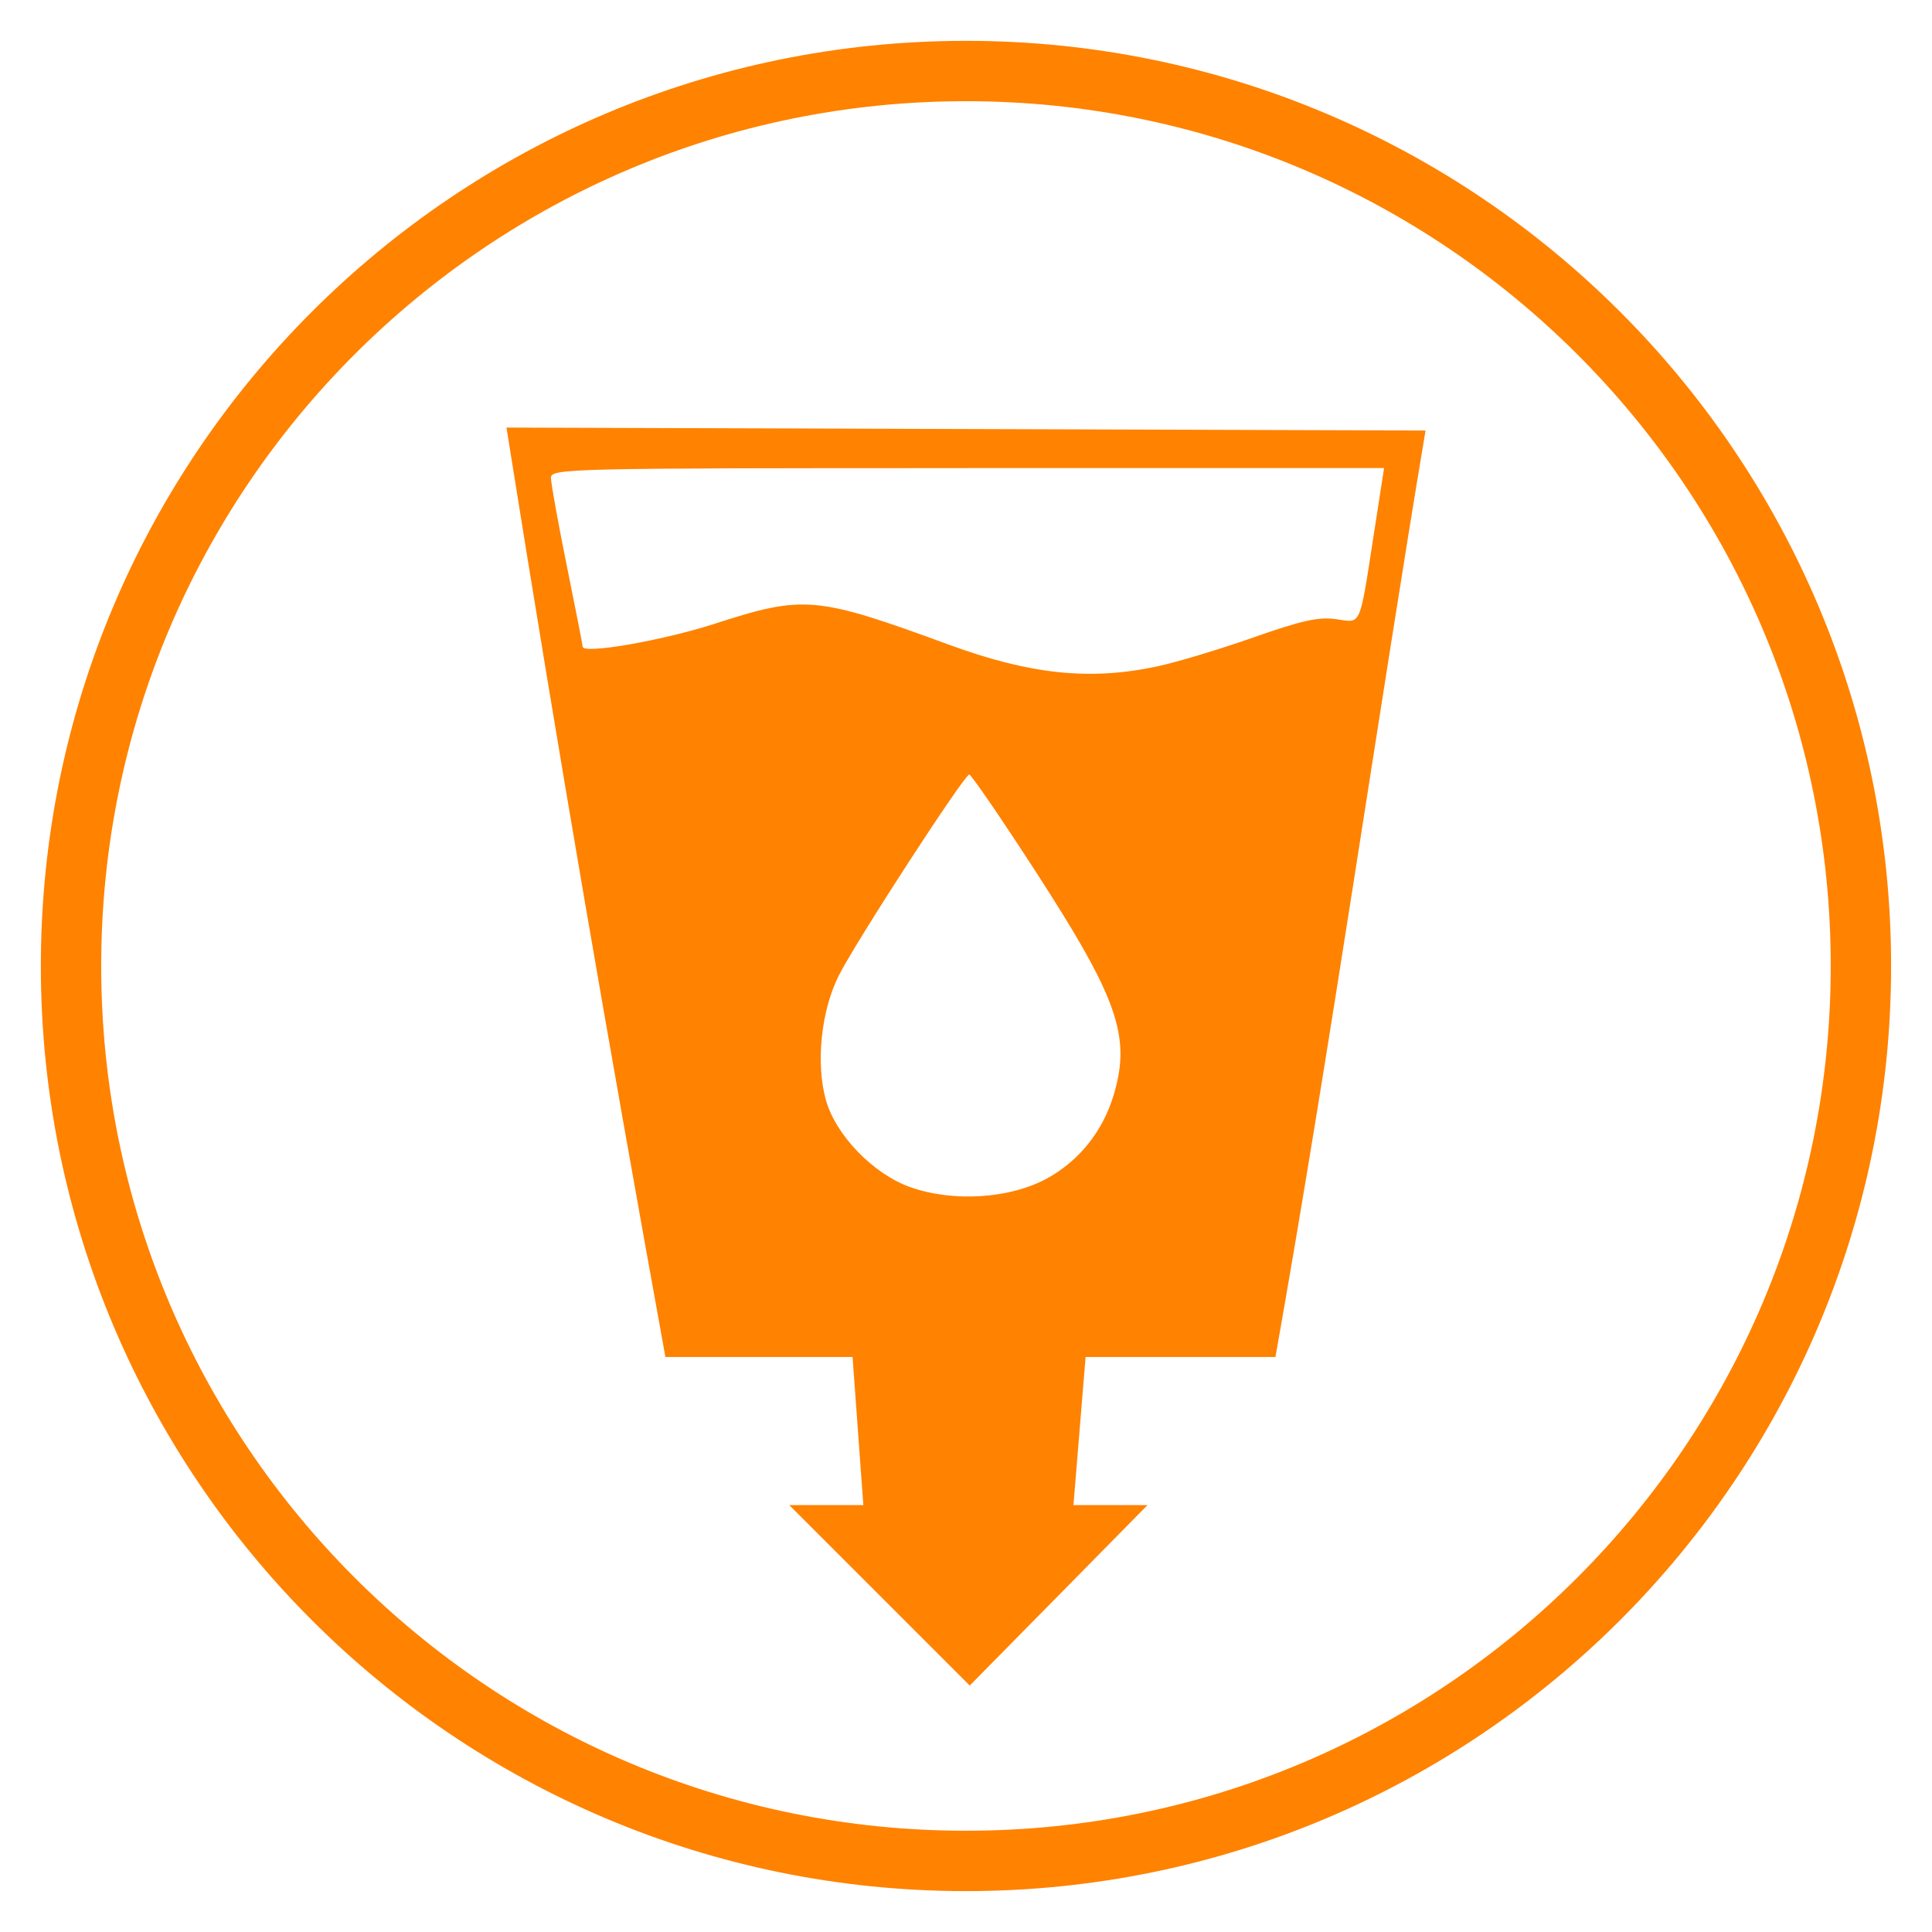
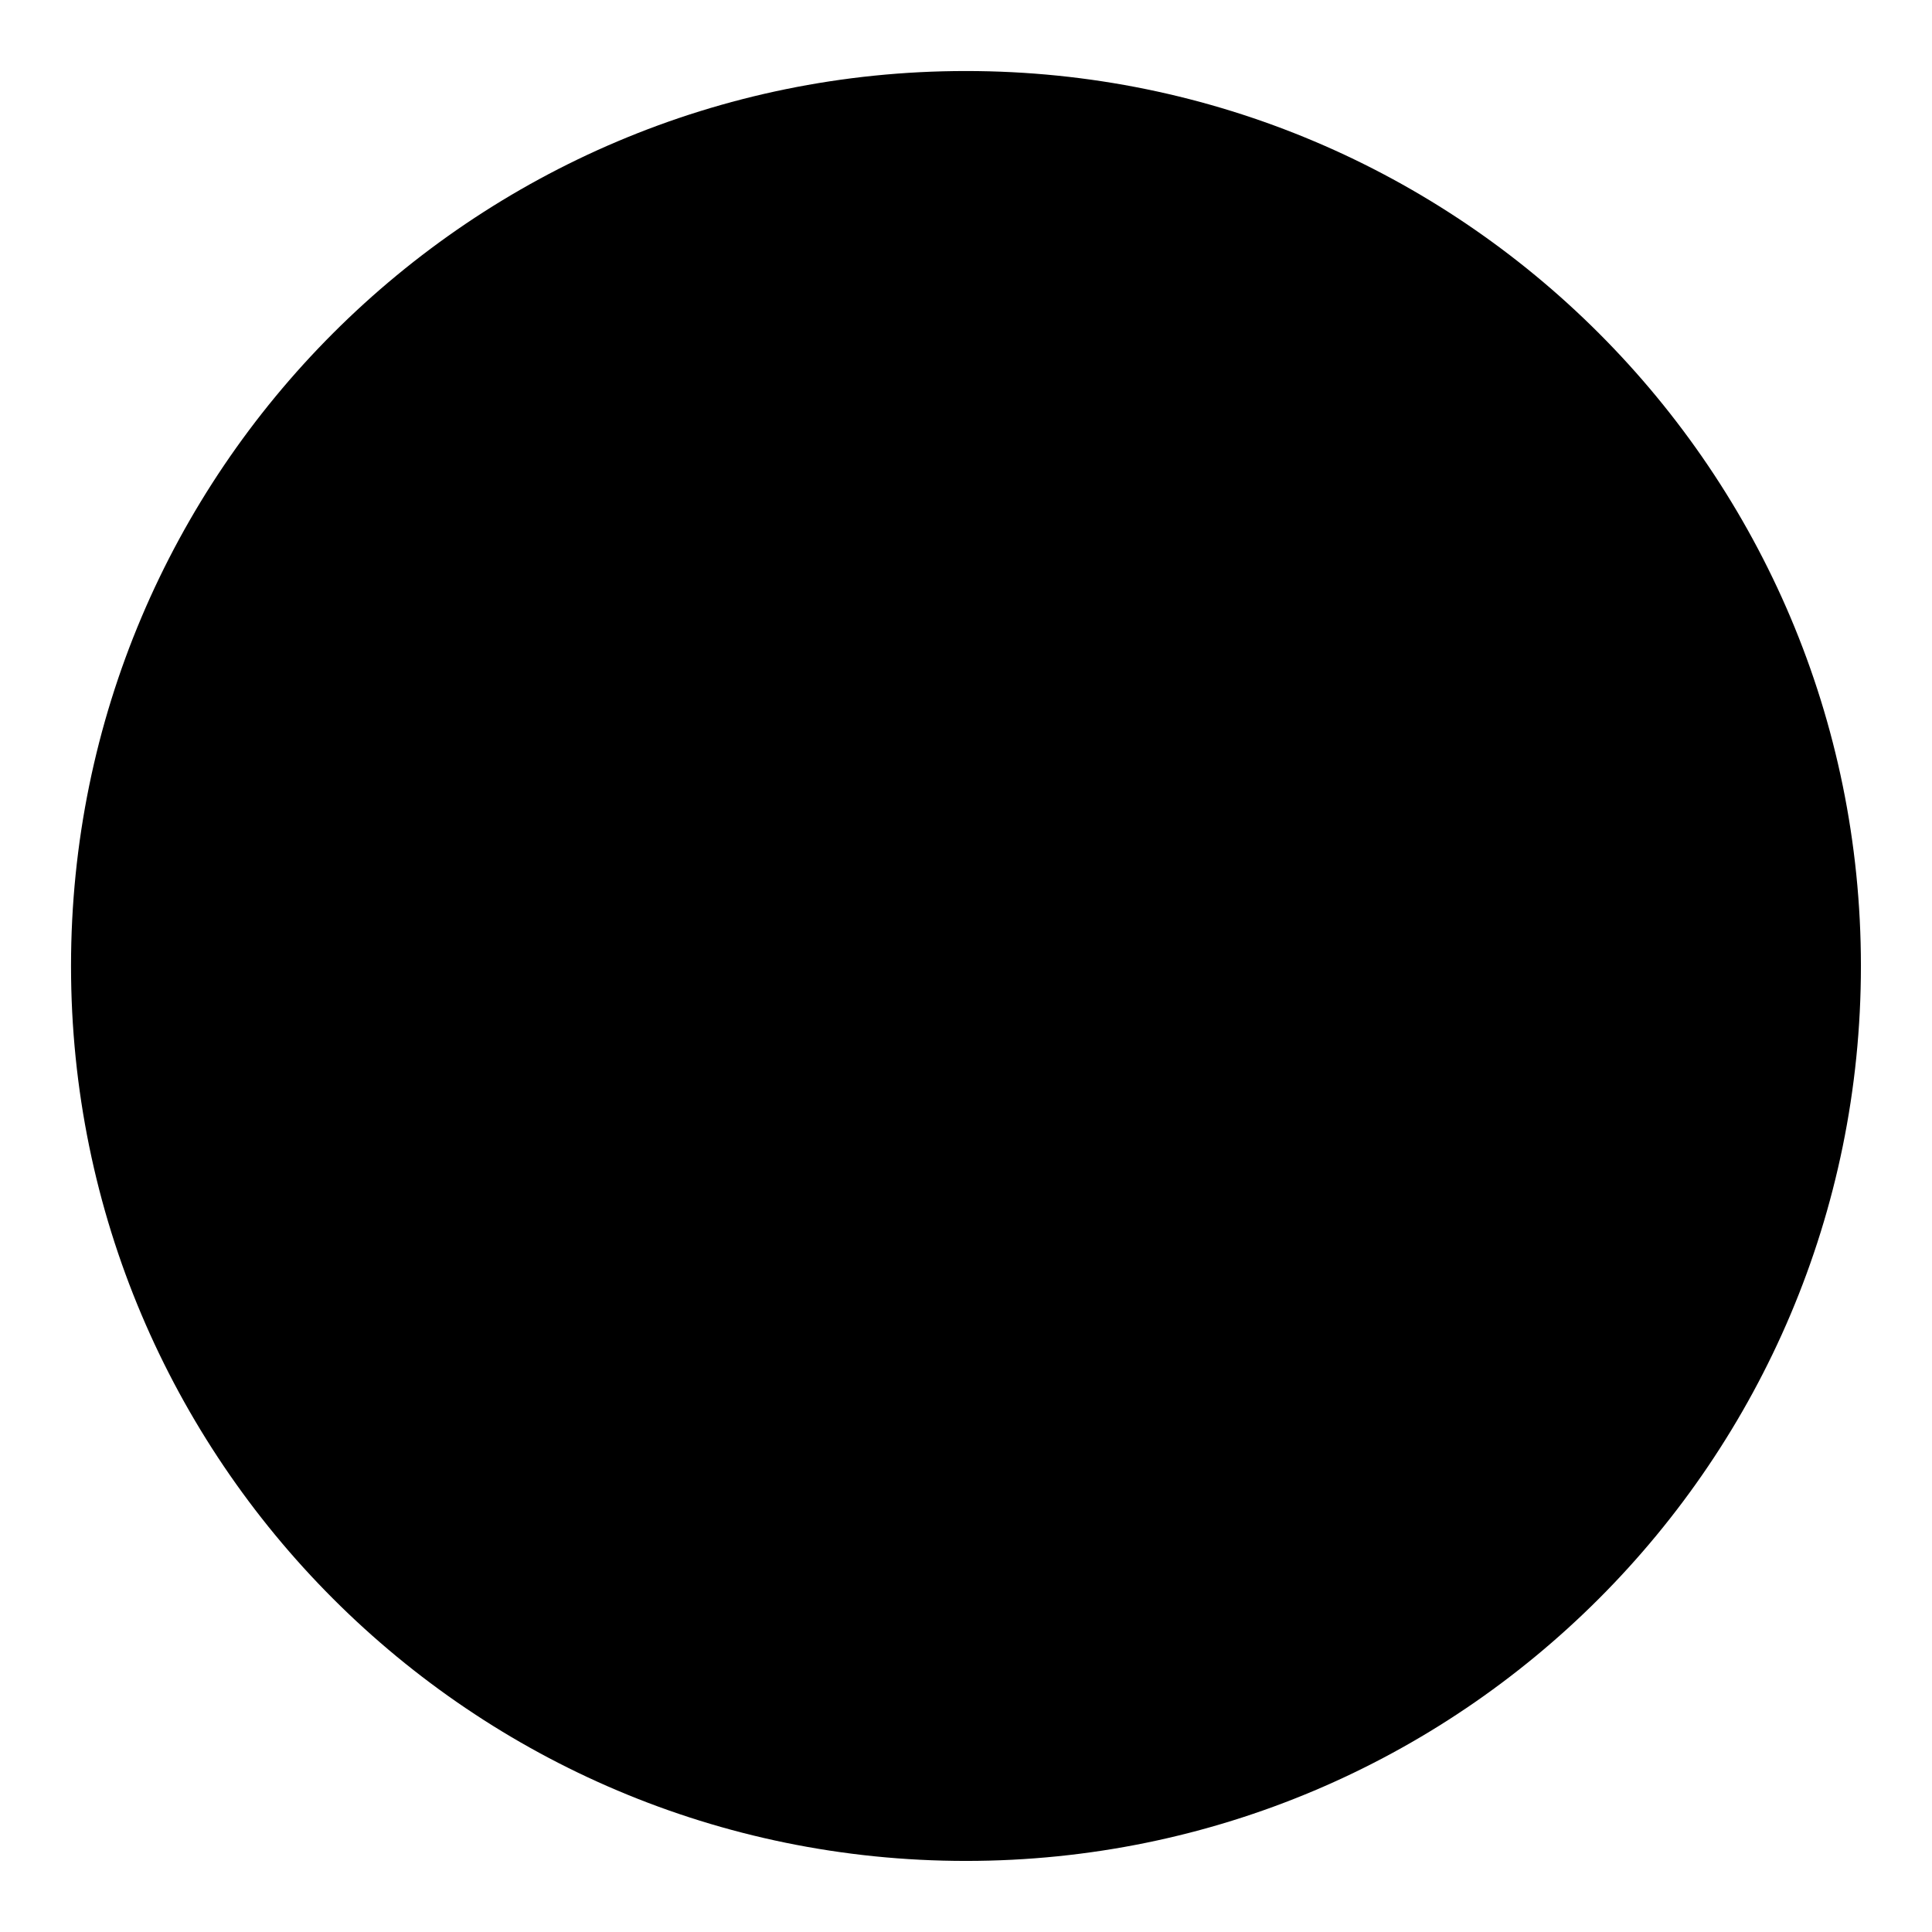
- <svg xmlns="http://www.w3.org/2000/svg" width="128" height="128" viewBox="0 0 33.867 33.867" version="1.1" id="svg8">
-   <defs id="defs2" />
-   <g id="layer1">
-     <circle style="fill:none;stroke:#ff8200;stroke-width:1.058;stroke-linecap:round;stroke-miterlimit:4;stroke-dasharray:none;stroke-opacity:1" id="path833" cx="16.933" cy="16.933" r="15.688" />
-     <path id="path2071" style="opacity:1;fill:#ff8200;fill-opacity:1;stroke-width:0.093" d="M 8.878,7.495 C 9.835,13.495 10.622,18.031 11.664,23.787 h 3.281 l 0.189,2.597 h -1.298 l 3.163,3.163 3.116,-3.163 h -1.298 l 0.213,-2.597 h 3.328 C 23.313,18.413 24.175,12.406 24.989,7.547 Z m 8.083,0.71 h 7.301 l -0.167,1.079 c -0.27,1.744 -0.223,1.634 -0.671,1.57 -0.306,-0.044 -0.602,0.021 -1.449,0.319 -0.586,0.206 -1.349,0.436 -1.696,0.51 -1.172,0.25 -2.22,0.141 -3.642,-0.381 -2.335,-0.856 -2.54,-0.875 -4.115,-0.366 -0.909,0.294 -2.308,0.536 -2.308,0.4 0,-0.025 -0.125,-0.663 -0.278,-1.417 -0.153,-0.754 -0.278,-1.449 -0.278,-1.542 0,-0.165 0.268,-0.171 7.302,-0.171 z m 0.029,5.372 c 0.034,-4.63e-4 0.555,0.759 1.157,1.689 1.447,2.233 1.681,2.899 1.378,3.92 -0.191,0.643 -0.607,1.164 -1.176,1.474 -0.65,0.354 -1.642,0.416 -2.393,0.15 -0.648,-0.23 -1.306,-0.91 -1.479,-1.529 -0.18,-0.644 -0.083,-1.57 0.229,-2.185 0.31,-0.611 2.197,-3.517 2.284,-3.518 z" />
+ <svg xmlns="http://www.w3.org/2000/svg" width="128" height="128" viewBox="0 0 33.867 33.867" version="1.1">
+   <g>
+     <circle class="sdg-circle" cx="16.933" cy="16.933" r="15.688" />
+     <path class="sdg-drawing" d="m 8.878,7.495 C 9.835,13.495 10.622,18.031 11.664,23.787 h 3.281 l 0.189,2.597 h -1.298 l 3.163,3.163 3.116,-3.163 h -1.298 l 0.213,-2.597 h 3.328 C 23.313,18.413 24.175,12.406 24.989,7.547 Z m 8.083,0.71 h 7.301 l -0.167,1.079 c -0.27,1.744 -0.223,1.634 -0.671,1.57 -0.306,-0.044 -0.602,0.021 -1.449,0.319 -0.586,0.206 -1.349,0.436 -1.696,0.51 -1.172,0.25 -2.22,0.141 -3.642,-0.381 -2.335,-0.856 -2.54,-0.875 -4.115,-0.366 -0.909,0.294 -2.308,0.536 -2.308,0.4 0,-0.025 -0.125,-0.663 -0.278,-1.417 -0.153,-0.754 -0.278,-1.449 -0.278,-1.542 0,-0.165 0.268,-0.171 7.302,-0.171 z m 0.029,5.372 c 0.034,-4.63e-4 0.555,0.759 1.157,1.689 1.447,2.233 1.681,2.899 1.378,3.92 -0.191,0.643 -0.607,1.164 -1.176,1.474 -0.65,0.354 -1.642,0.416 -2.393,0.15 -0.648,-0.23 -1.306,-0.91 -1.479,-1.529 -0.18,-0.644 -0.083,-1.57 0.229,-2.185 0.31,-0.611 2.197,-3.517 2.284,-3.518 z" />
  </g>
</svg>
